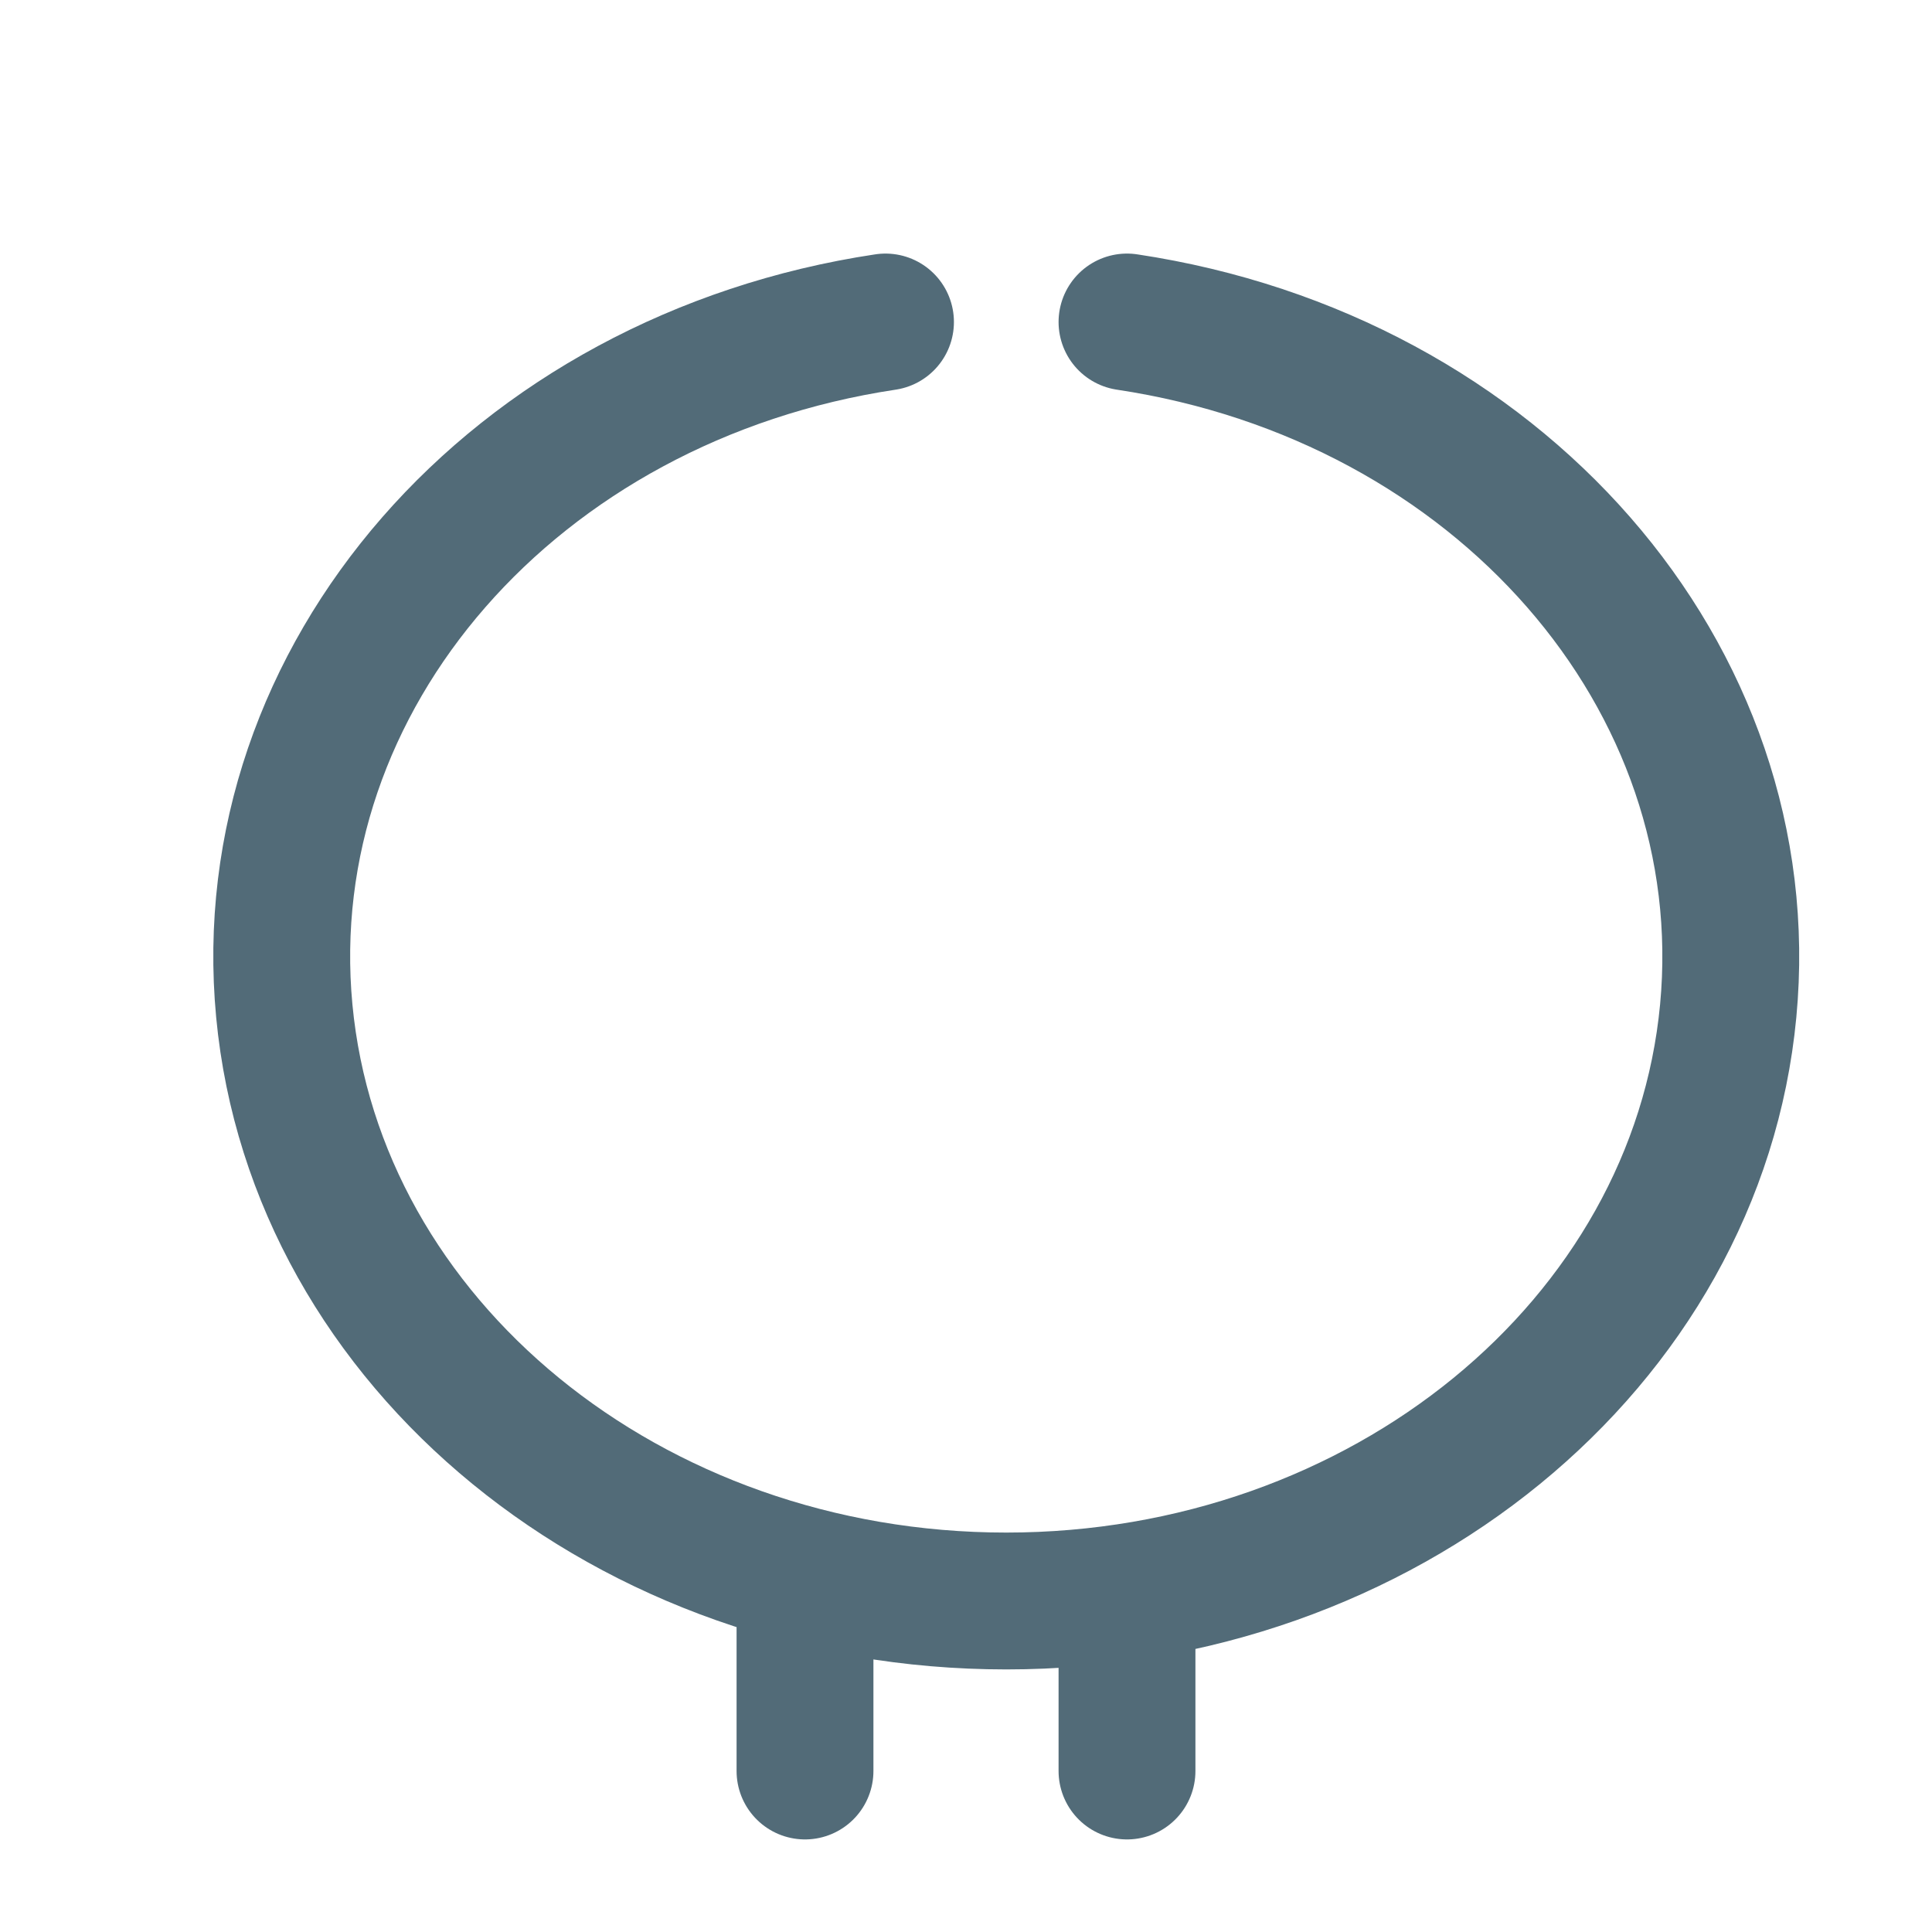
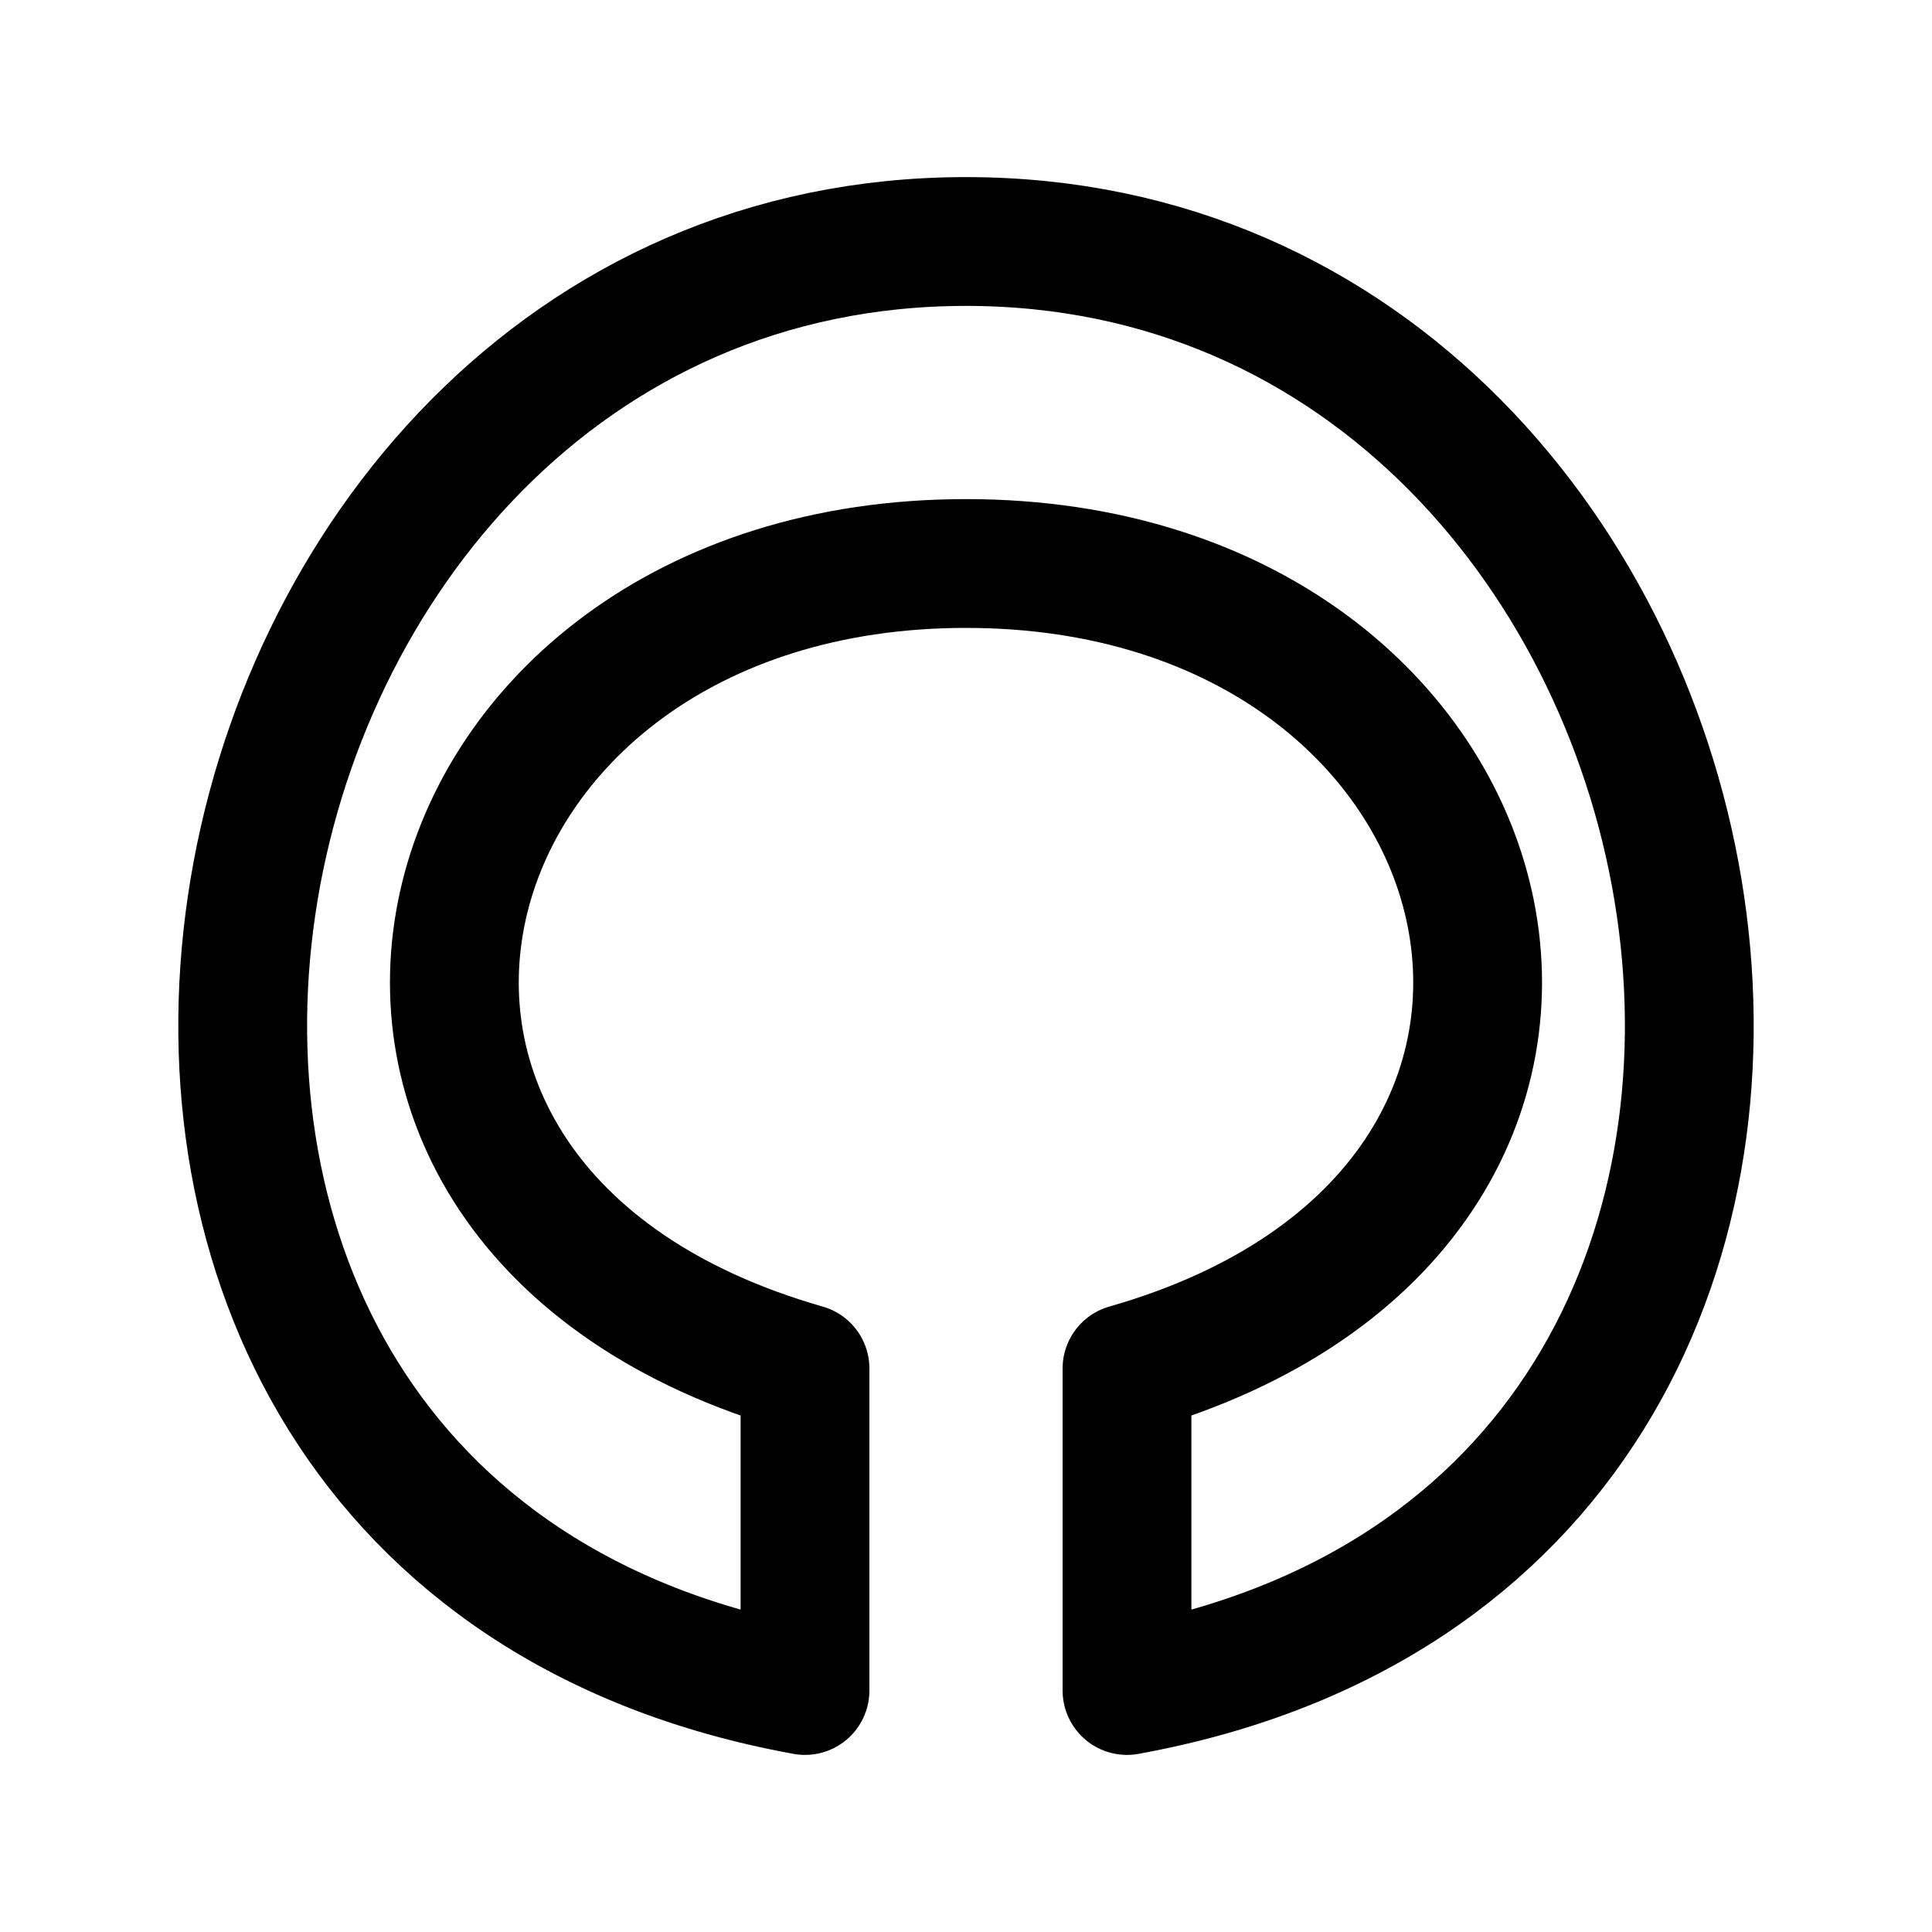
- <svg xmlns="http://www.w3.org/2000/svg" viewBox="0 0 24 24" fill="none" stroke="#526b78" stroke-width="1.7" stroke-linecap="round" stroke-linejoin="round">
-   <path d="M11 4a9 8 0 1 0 3 0 M10 20v2 M14 20v2" />
+ <svg xmlns="http://www.w3.org/2000/svg" viewBox="0 0 24 24" fill="none" stroke="currentColor" stroke-width="1.6" stroke-linecap="round" stroke-linejoin="round">
+   <path d="M10 21C-1 19 2 3 12 3s13 16 2 18 M10 17C3 15 5 7 12 7s9 8 2 10 M10 17v4 M14 17v4" />
</svg>
